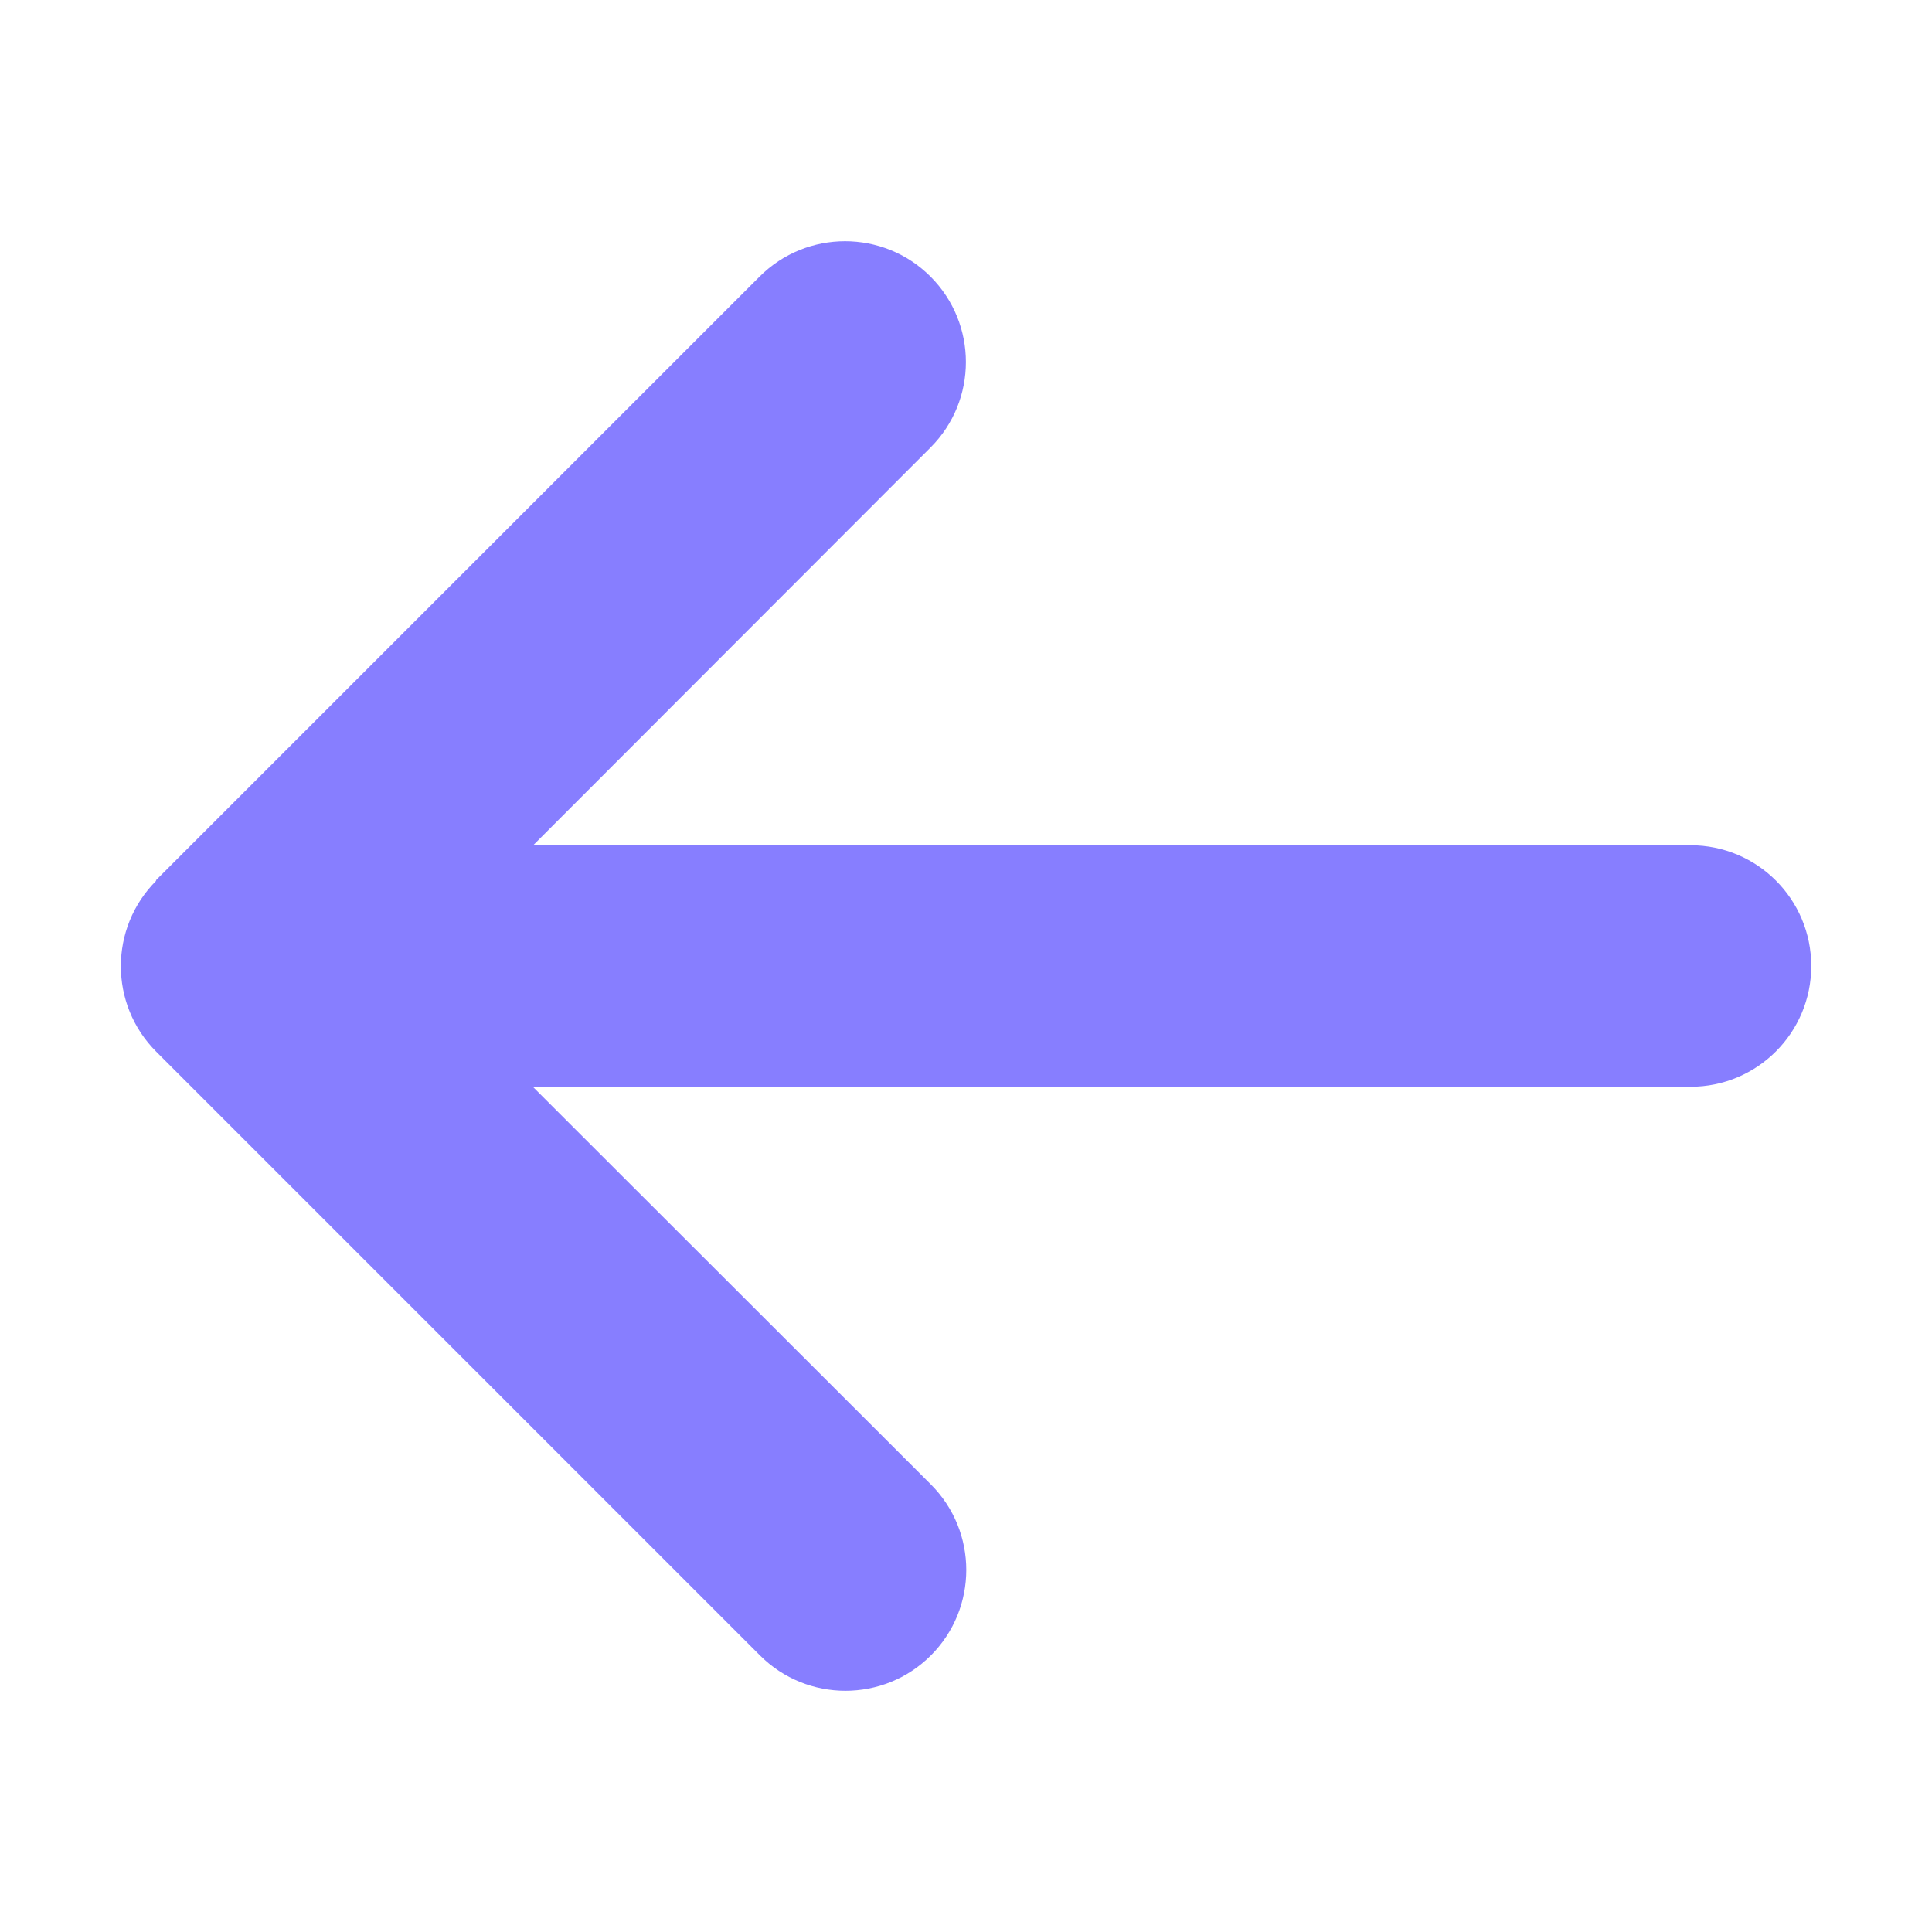
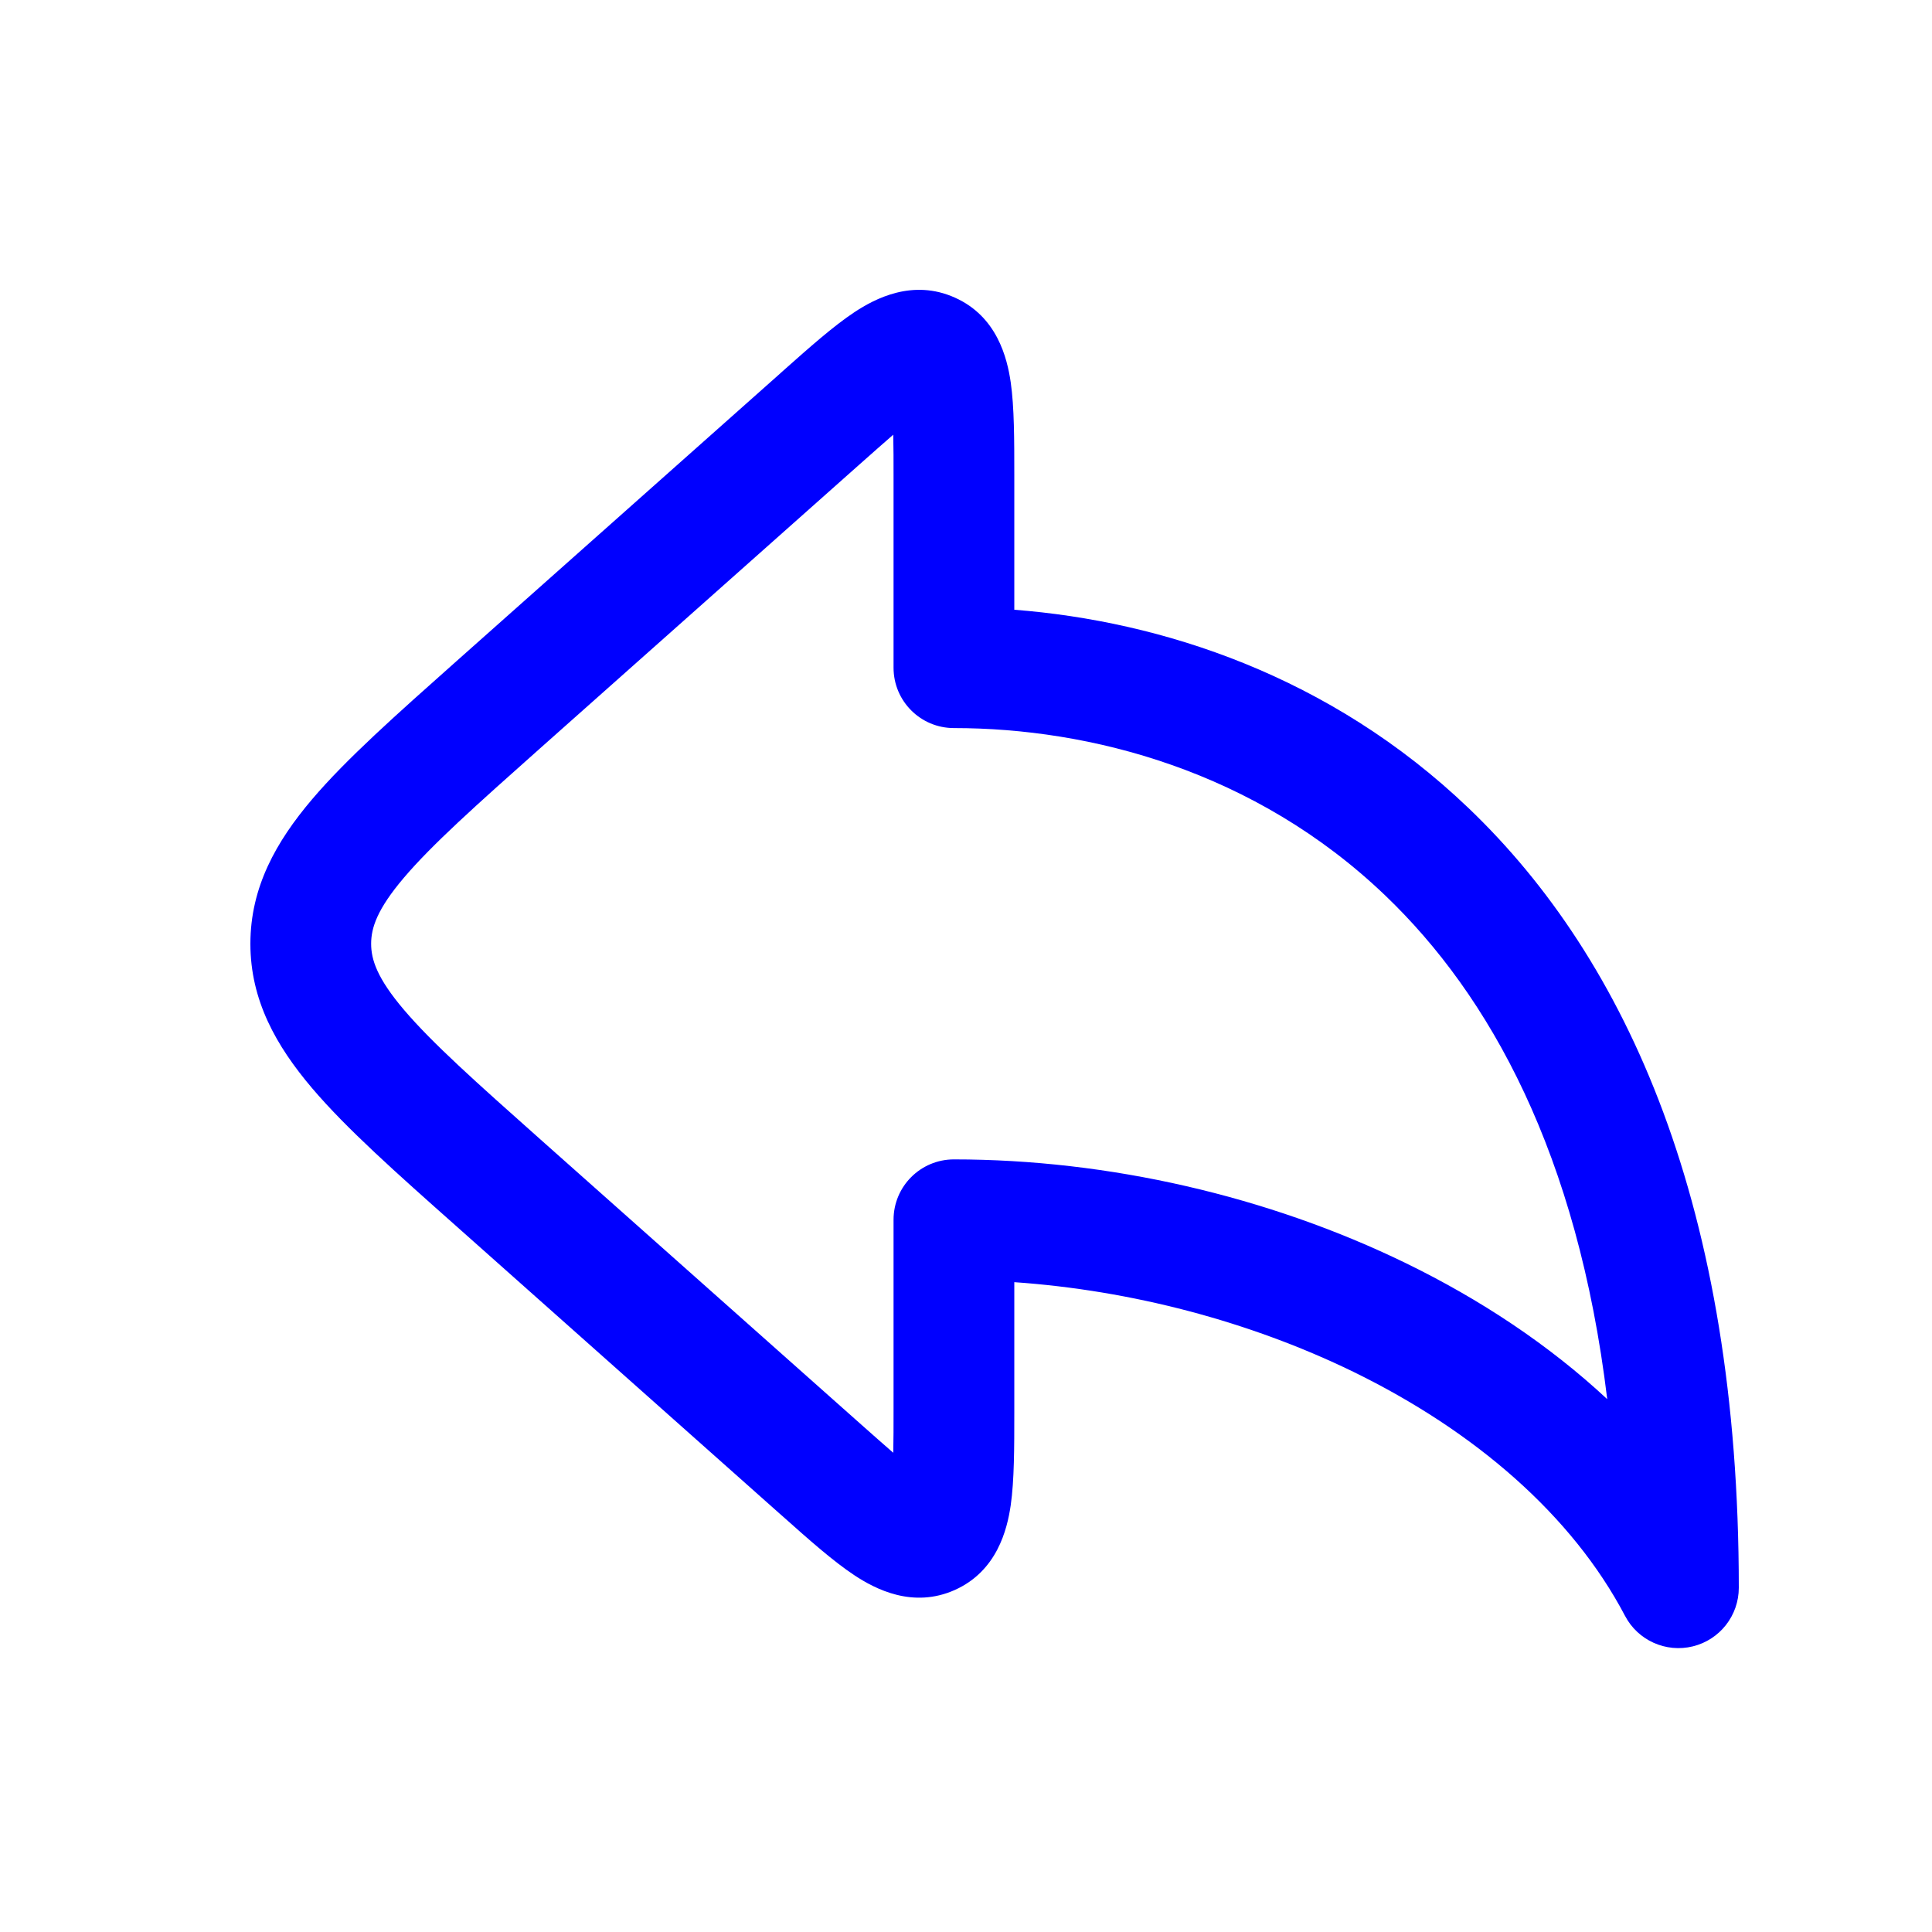
- <svg xmlns="http://www.w3.org/2000/svg" height="24" width="24" viewBox="0 0 448 512">
-   <path d="M9.4 233.4c-12.5 12.5-12.5 32.8 0 45.3l160 160c12.5 12.5 32.8 12.5 45.3 0s12.5-32.8 0-45.3L109.2 288 416 288c17.7 0 32-14.3 32-32s-14.3-32-32-32l-306.7 0L214.6 118.6c12.5-12.5 12.5-32.8 0-45.3s-32.8-12.5-45.3 0l-160 160z" fill="#877EFF" />
+ <svg xmlns="http://www.w3.org/2000/svg" width="20" height="20" viewBox="0 0 20 20" fill="none">
+   <path fill-rule="evenodd" clip-rule="evenodd" d="M8.105 3.84C8.094 3.85 8.084 3.859 8.073 3.869L4.728 6.842C4.104 7.397 3.586 7.856 3.231 8.274C2.858 8.713 2.592 9.185 2.592 9.77C2.592 10.354 2.858 10.826 3.231 11.265C3.586 11.683 4.104 12.143 4.728 12.697L8.073 15.671C8.084 15.68 8.094 15.69 8.105 15.699C8.375 15.94 8.628 16.164 8.846 16.308C9.06 16.449 9.449 16.654 9.885 16.459C10.321 16.263 10.426 15.835 10.463 15.582C10.5 15.323 10.5 14.985 10.5 14.624C10.5 14.609 10.5 14.595 10.5 14.581V13.273C11.71 13.357 12.935 13.678 14.008 14.2C15.268 14.815 16.275 15.686 16.822 16.727C16.955 16.981 17.245 17.112 17.525 17.043C17.804 16.974 18 16.724 18 16.436C18 12.502 16.849 9.94 15.203 8.366C13.768 6.993 12.02 6.43 10.5 6.312V4.959C10.5 4.944 10.5 4.93 10.5 4.916C10.5 4.554 10.5 4.216 10.463 3.958C10.426 3.704 10.321 3.276 9.885 3.081C9.449 2.885 9.06 3.09 8.846 3.231C8.628 3.375 8.375 3.6 8.105 3.84ZM9.247 4.5C9.153 4.581 9.041 4.681 8.903 4.803L5.593 7.745C4.925 8.339 4.475 8.741 4.183 9.084C3.903 9.413 3.842 9.606 3.842 9.77C3.842 9.933 3.903 10.126 4.183 10.455C4.475 10.798 4.925 11.2 5.593 11.794L8.903 14.736C9.041 14.858 9.153 14.958 9.247 15.039C9.25 14.915 9.25 14.764 9.25 14.581V12.627C9.25 12.281 9.53 12.002 9.875 12.002C11.469 12.002 13.125 12.38 14.555 13.077C15.321 13.45 16.034 13.921 16.638 14.484C16.331 11.944 15.423 10.306 14.339 9.269C12.989 7.977 11.283 7.537 9.875 7.537C9.53 7.537 9.25 7.258 9.25 6.912V4.959C9.25 4.775 9.25 4.624 9.247 4.5Z" fill="blue" />
</svg>
